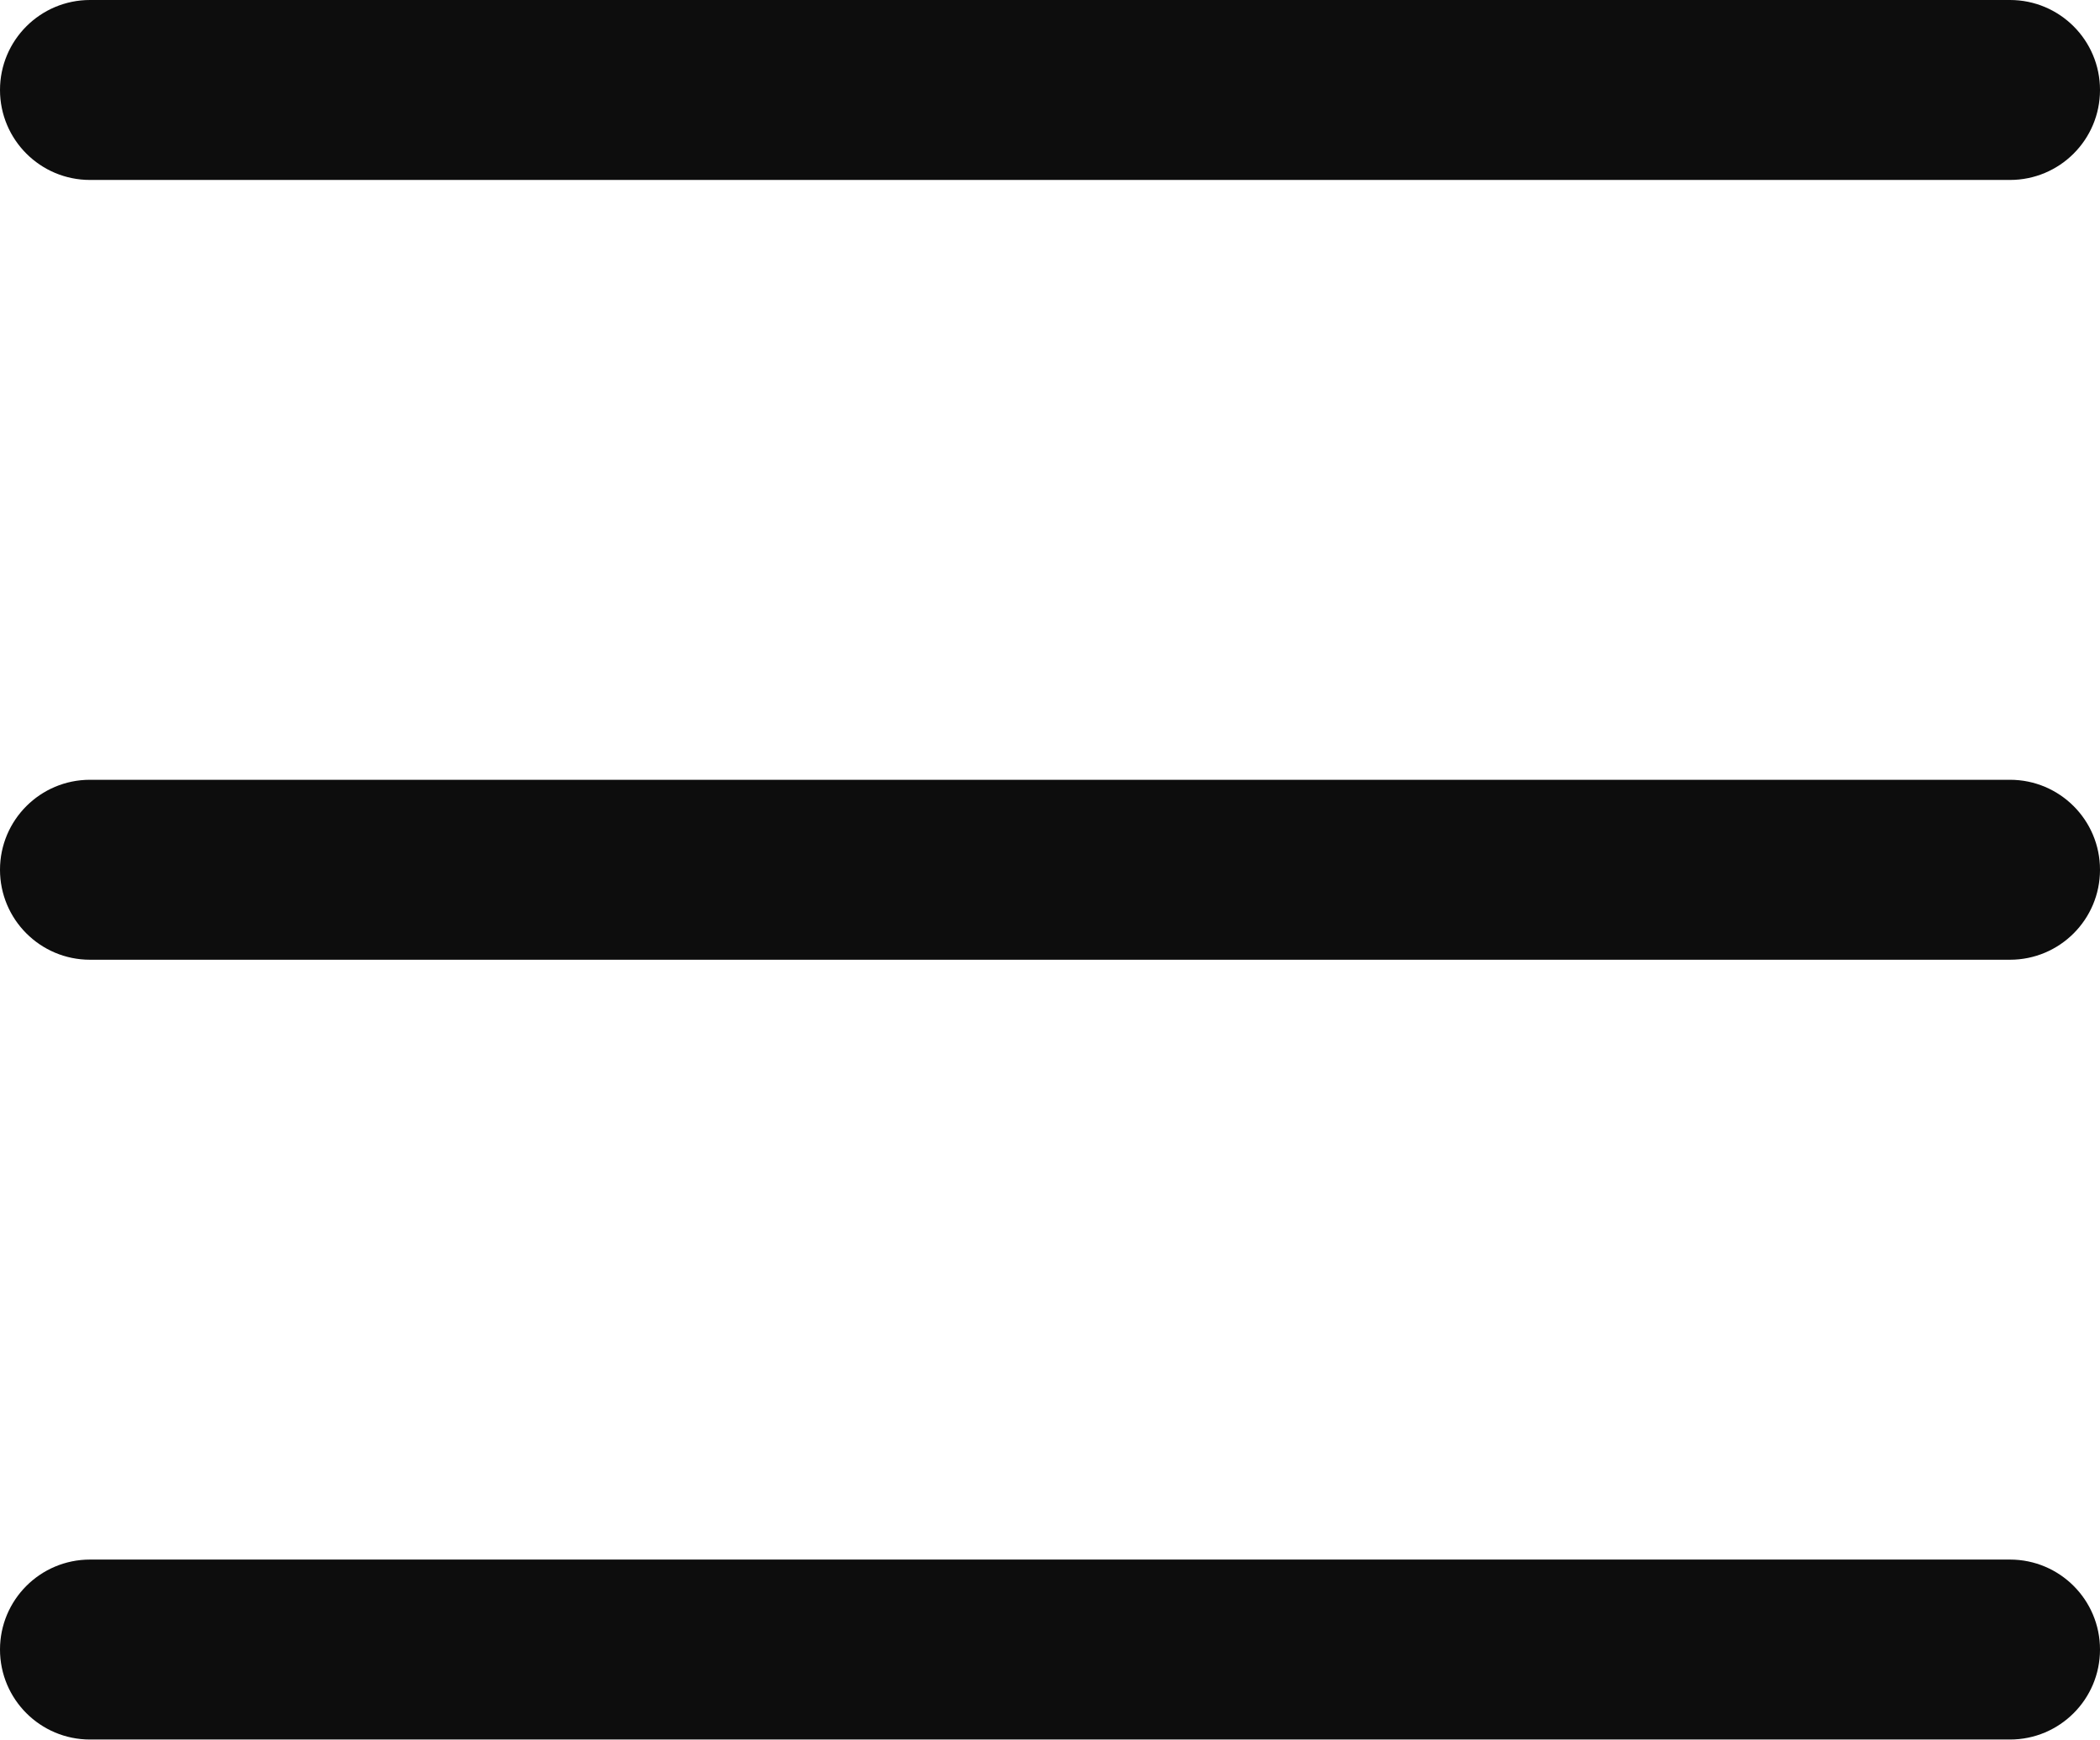
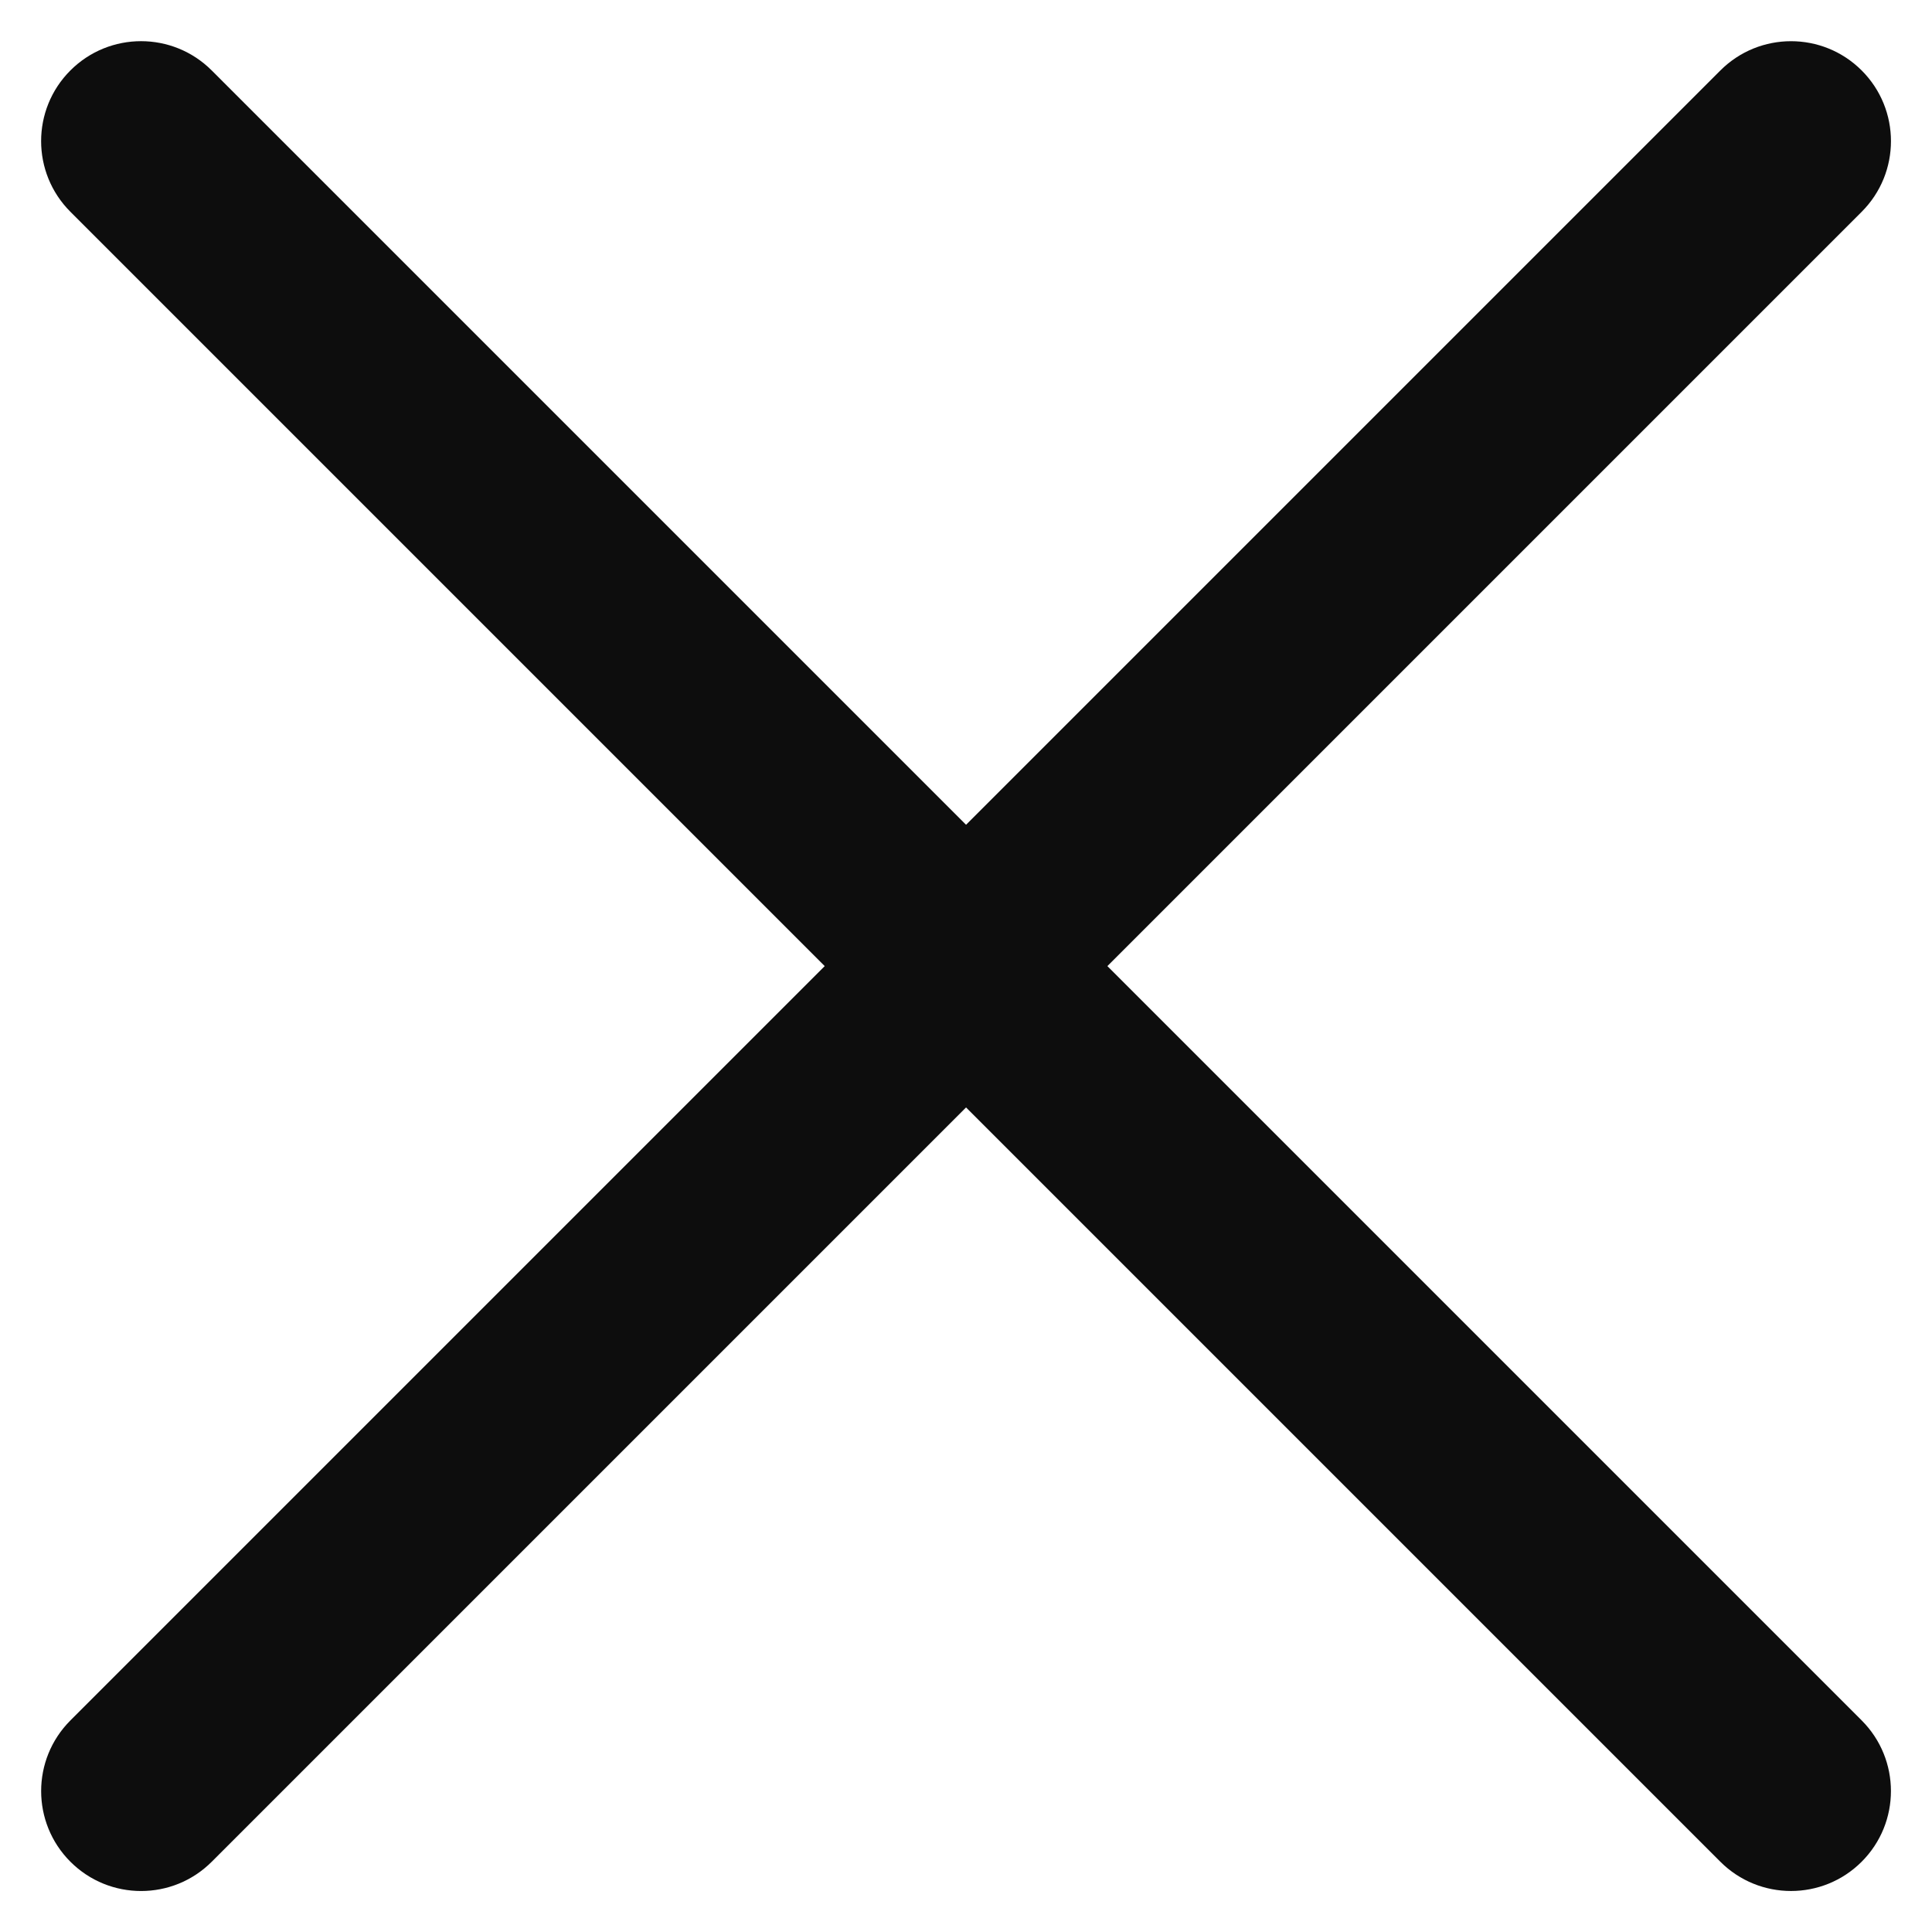
- <svg xmlns="http://www.w3.org/2000/svg" width="35" height="29" viewBox="0 0 35 29" fill="none">
-   <rect width="35" height="3" rx="1.5" fill="#0D0D0D" />
-   <rect y="13" width="35" height="3" rx="1.5" fill="#0D0D0D" />
-   <rect y="26" width="35" height="3" rx="1.5" fill="#0D0D0D" />
+ <svg xmlns="http://www.w3.org/2000/svg" width="29" height="29" viewBox="0 0 29 29" fill="none">
+   <rect x="2.117" y="-0.003" width="38.025" height="3" rx="1.5" transform="rotate(45 2.11743 -0.00292969)" fill="#0D0D0D" />
+   <rect width="38.025" height="3" rx="1.5" transform="matrix(-0.707107 0.707107 0.707107 0.707107 26.884 -0.00292969)" fill="#0D0D0D" />
</svg>
